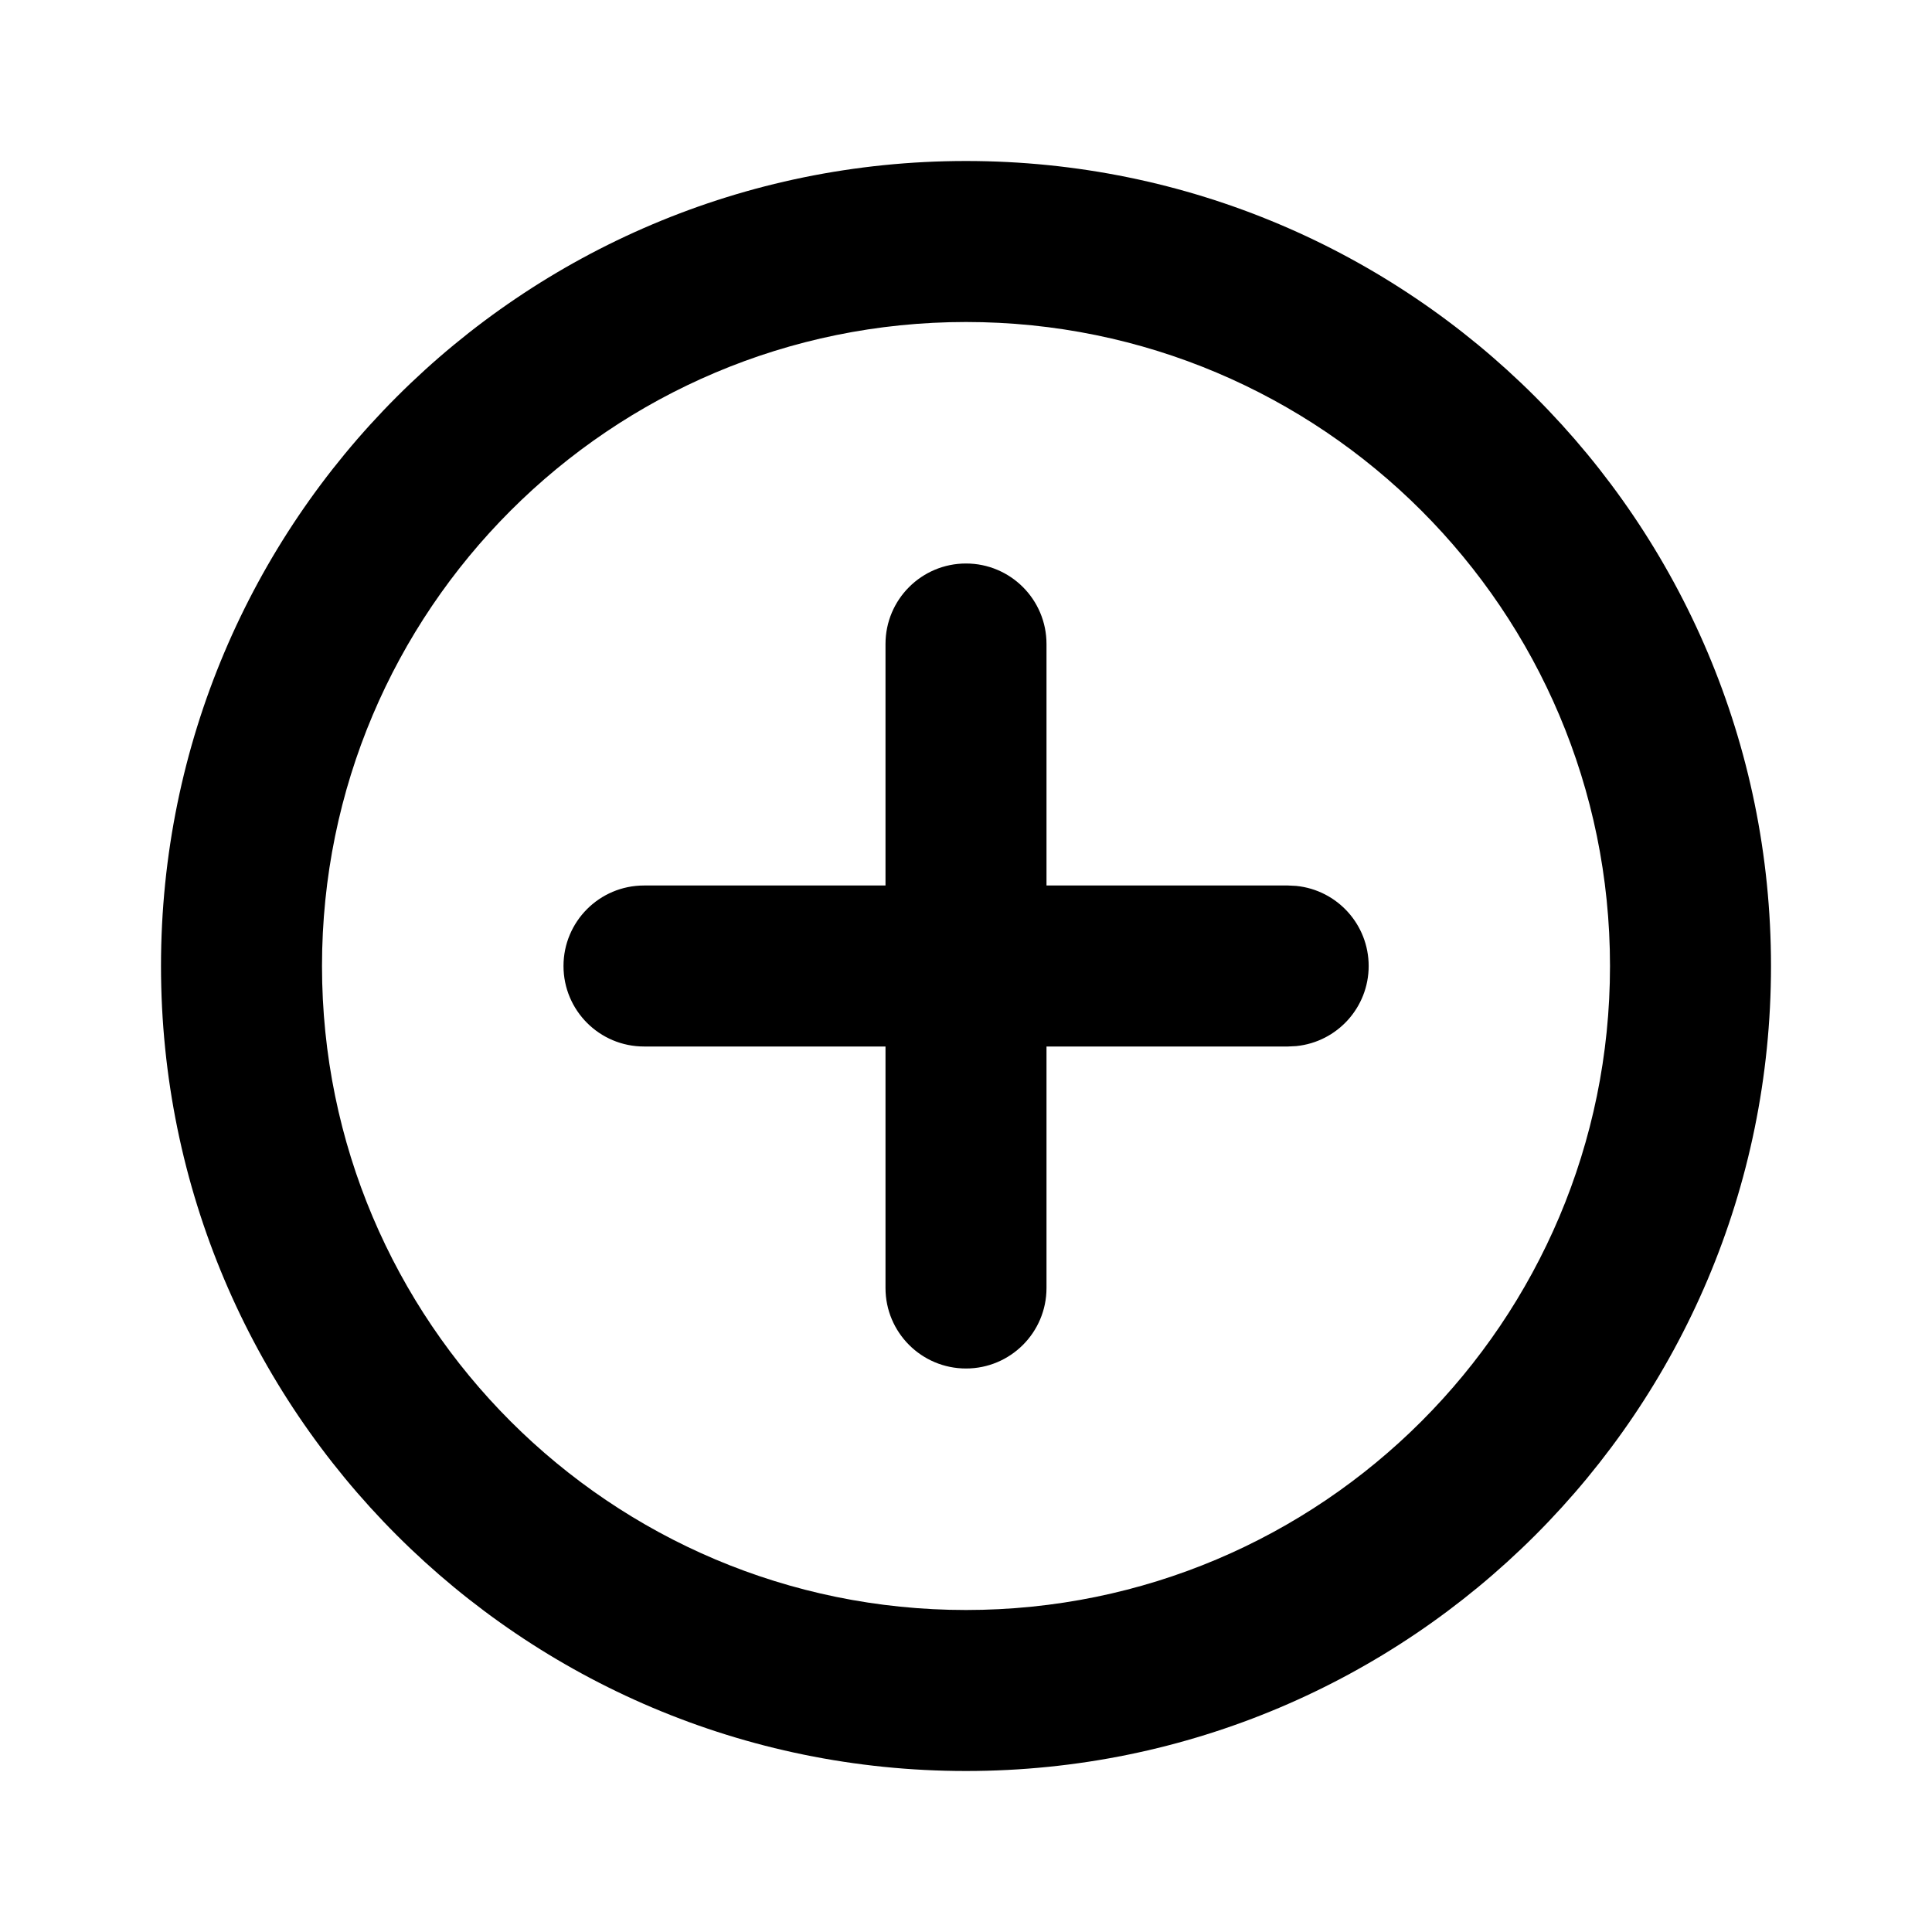
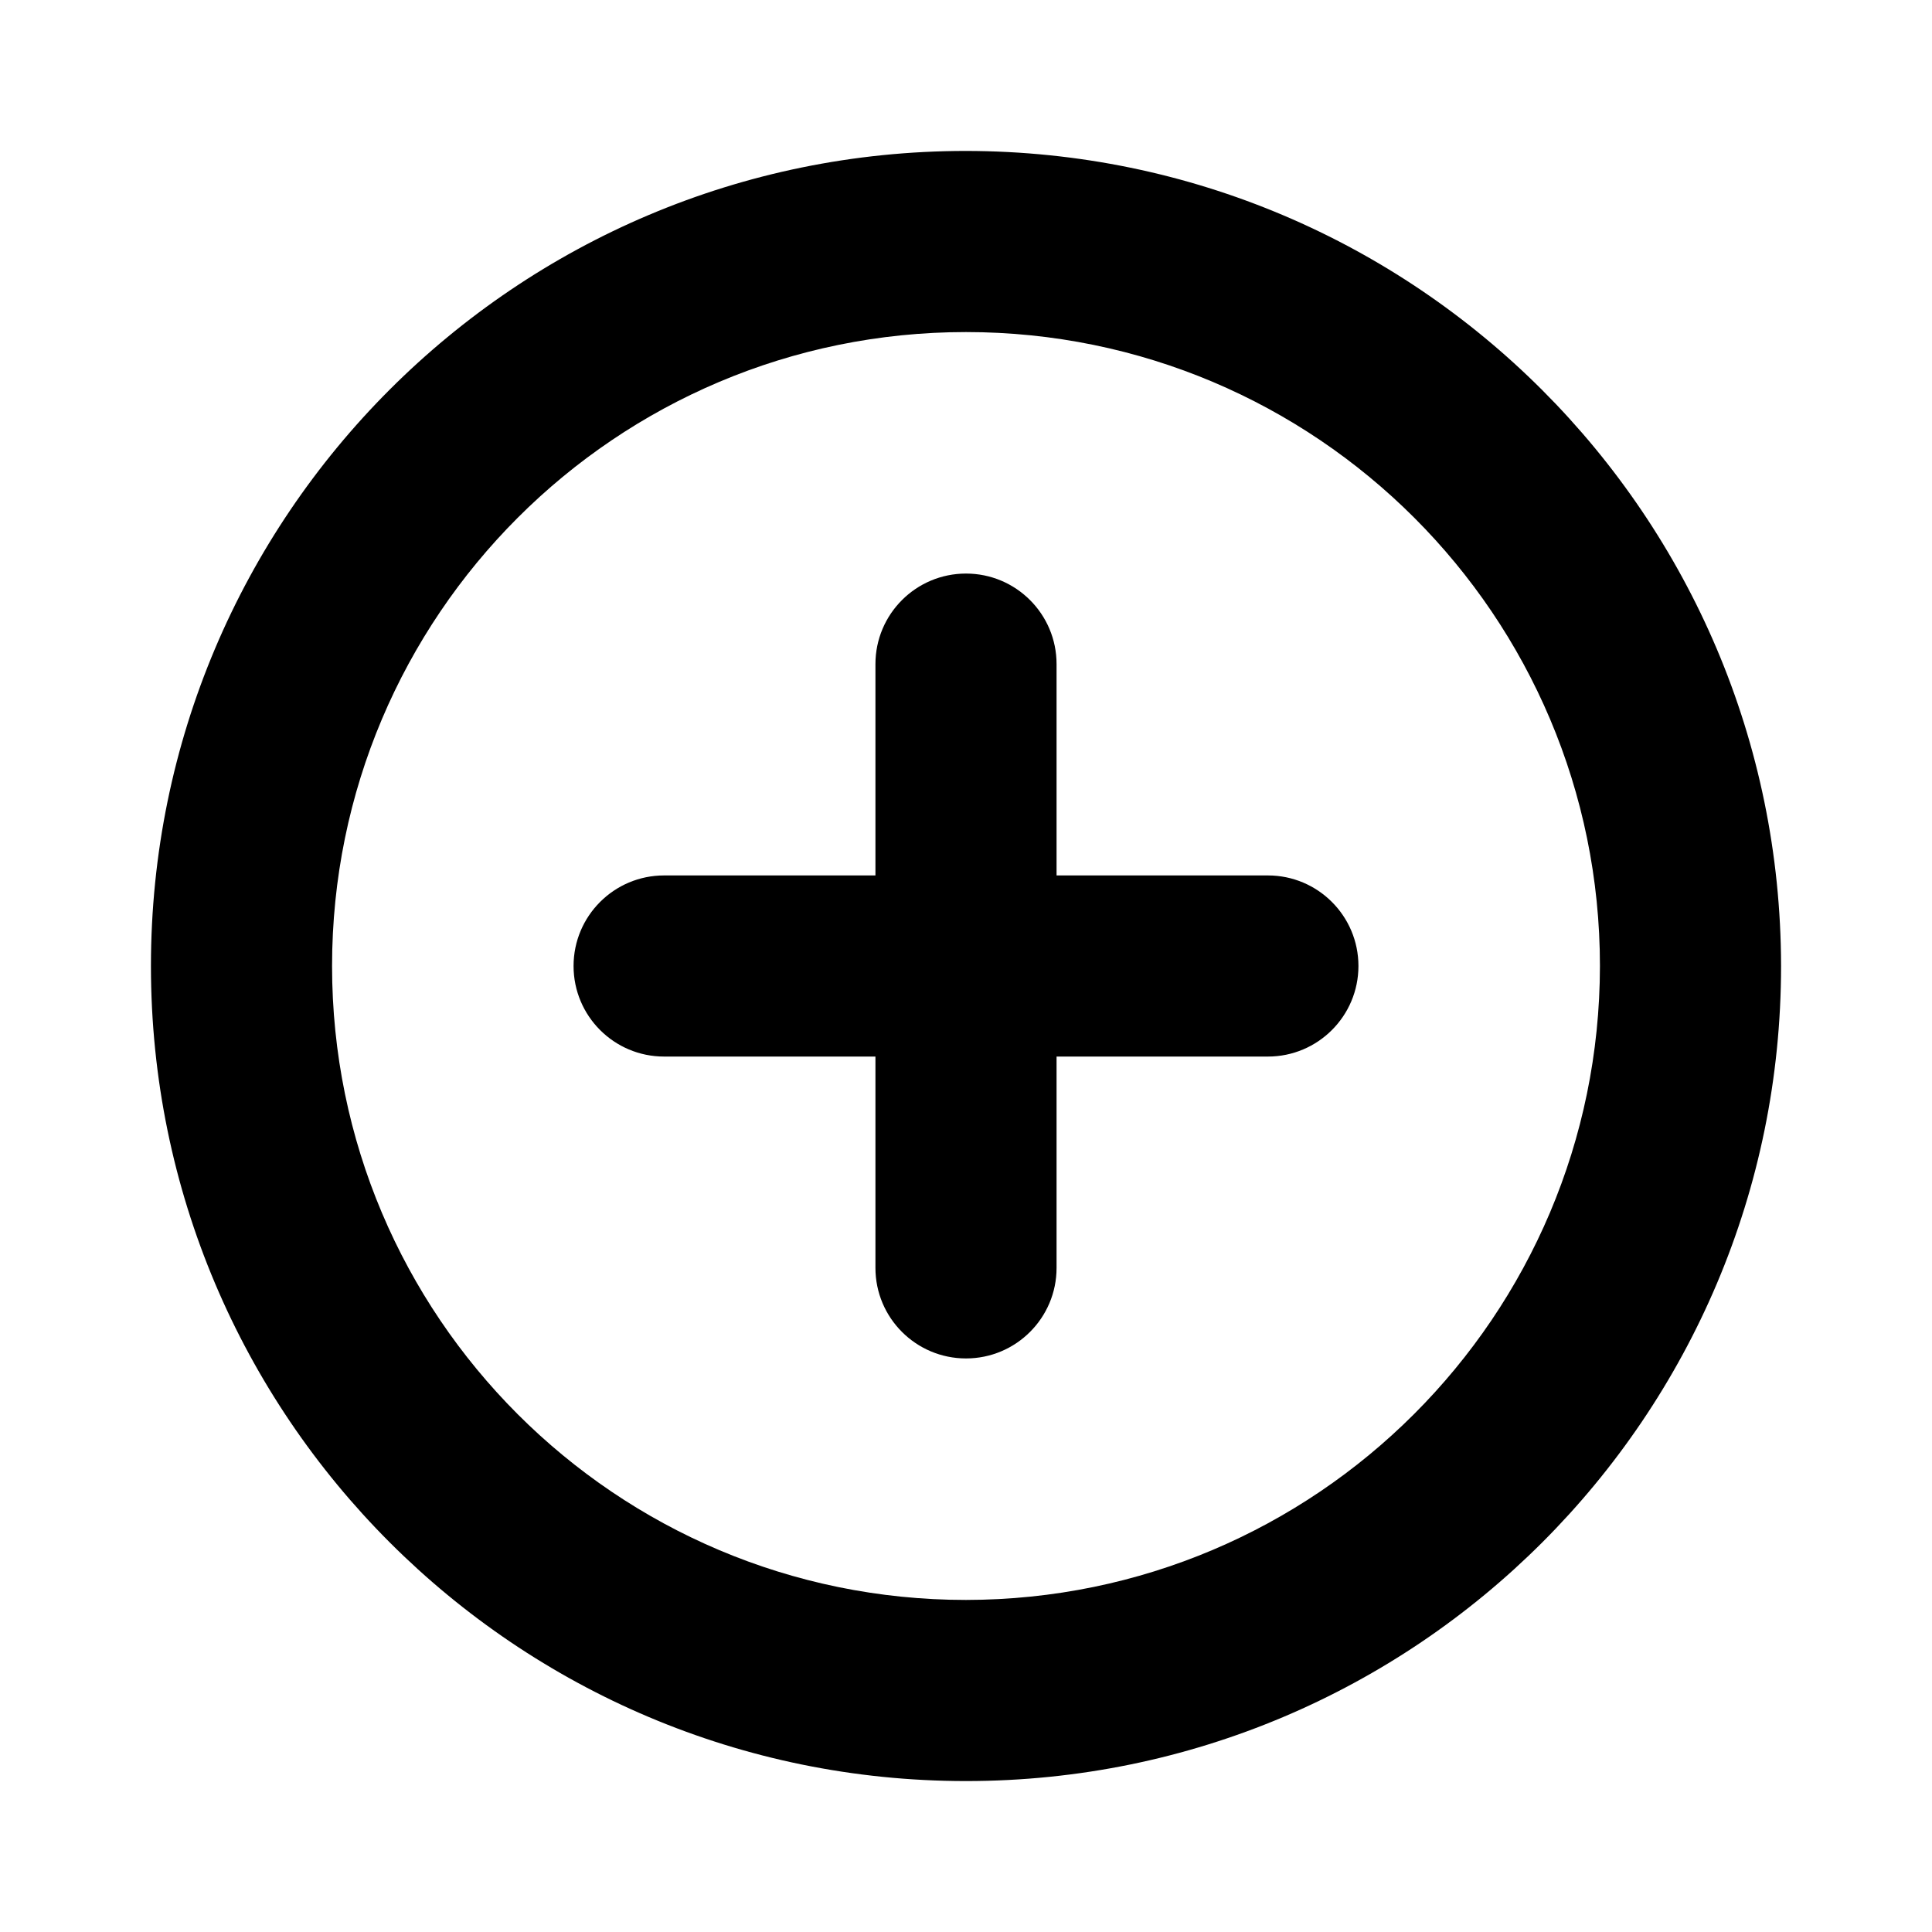
<svg xmlns="http://www.w3.org/2000/svg" fill="none" viewBox="0 0 24 24">
-   <path fill="#000" d="M12 2c5.523 0 10 4.477 10 10s-4.477 10-10 10S2 17.523 2 12 6.477 2 12 2Zm0 2a8 8 0 1 0 0 16 8 8 0 0 0 0-16Zm0 3a1 1 0 0 1 1 1v3h3l.102.005a1 1 0 0 1 0 1.99L16 13h-3v3a1 1 0 1 1-2 0v-3H8a1 1 0 0 1 0-2h3V8a1 1 0 0 1 1-1Z" />
+   <path fill="#000" d="M12 1.875A10.125 10.125 0 1 0 22.125 12 10.136 10.136 0 0 0 12 1.875Zm0 18A7.875 7.875 0 1 1 19.875 12 7.883 7.883 0 0 1 12 19.875ZM16.875 12a1.125 1.125 0 0 1-1.125 1.125h-2.625v2.625a1.125 1.125 0 0 1-2.25 0v-2.625H8.25a1.125 1.125 0 0 1 0-2.25h2.625V8.25a1.125 1.125 0 0 1 2.25 0v2.625h2.625A1.125 1.125 0 0 1 16.875 12Z" />
</svg>
